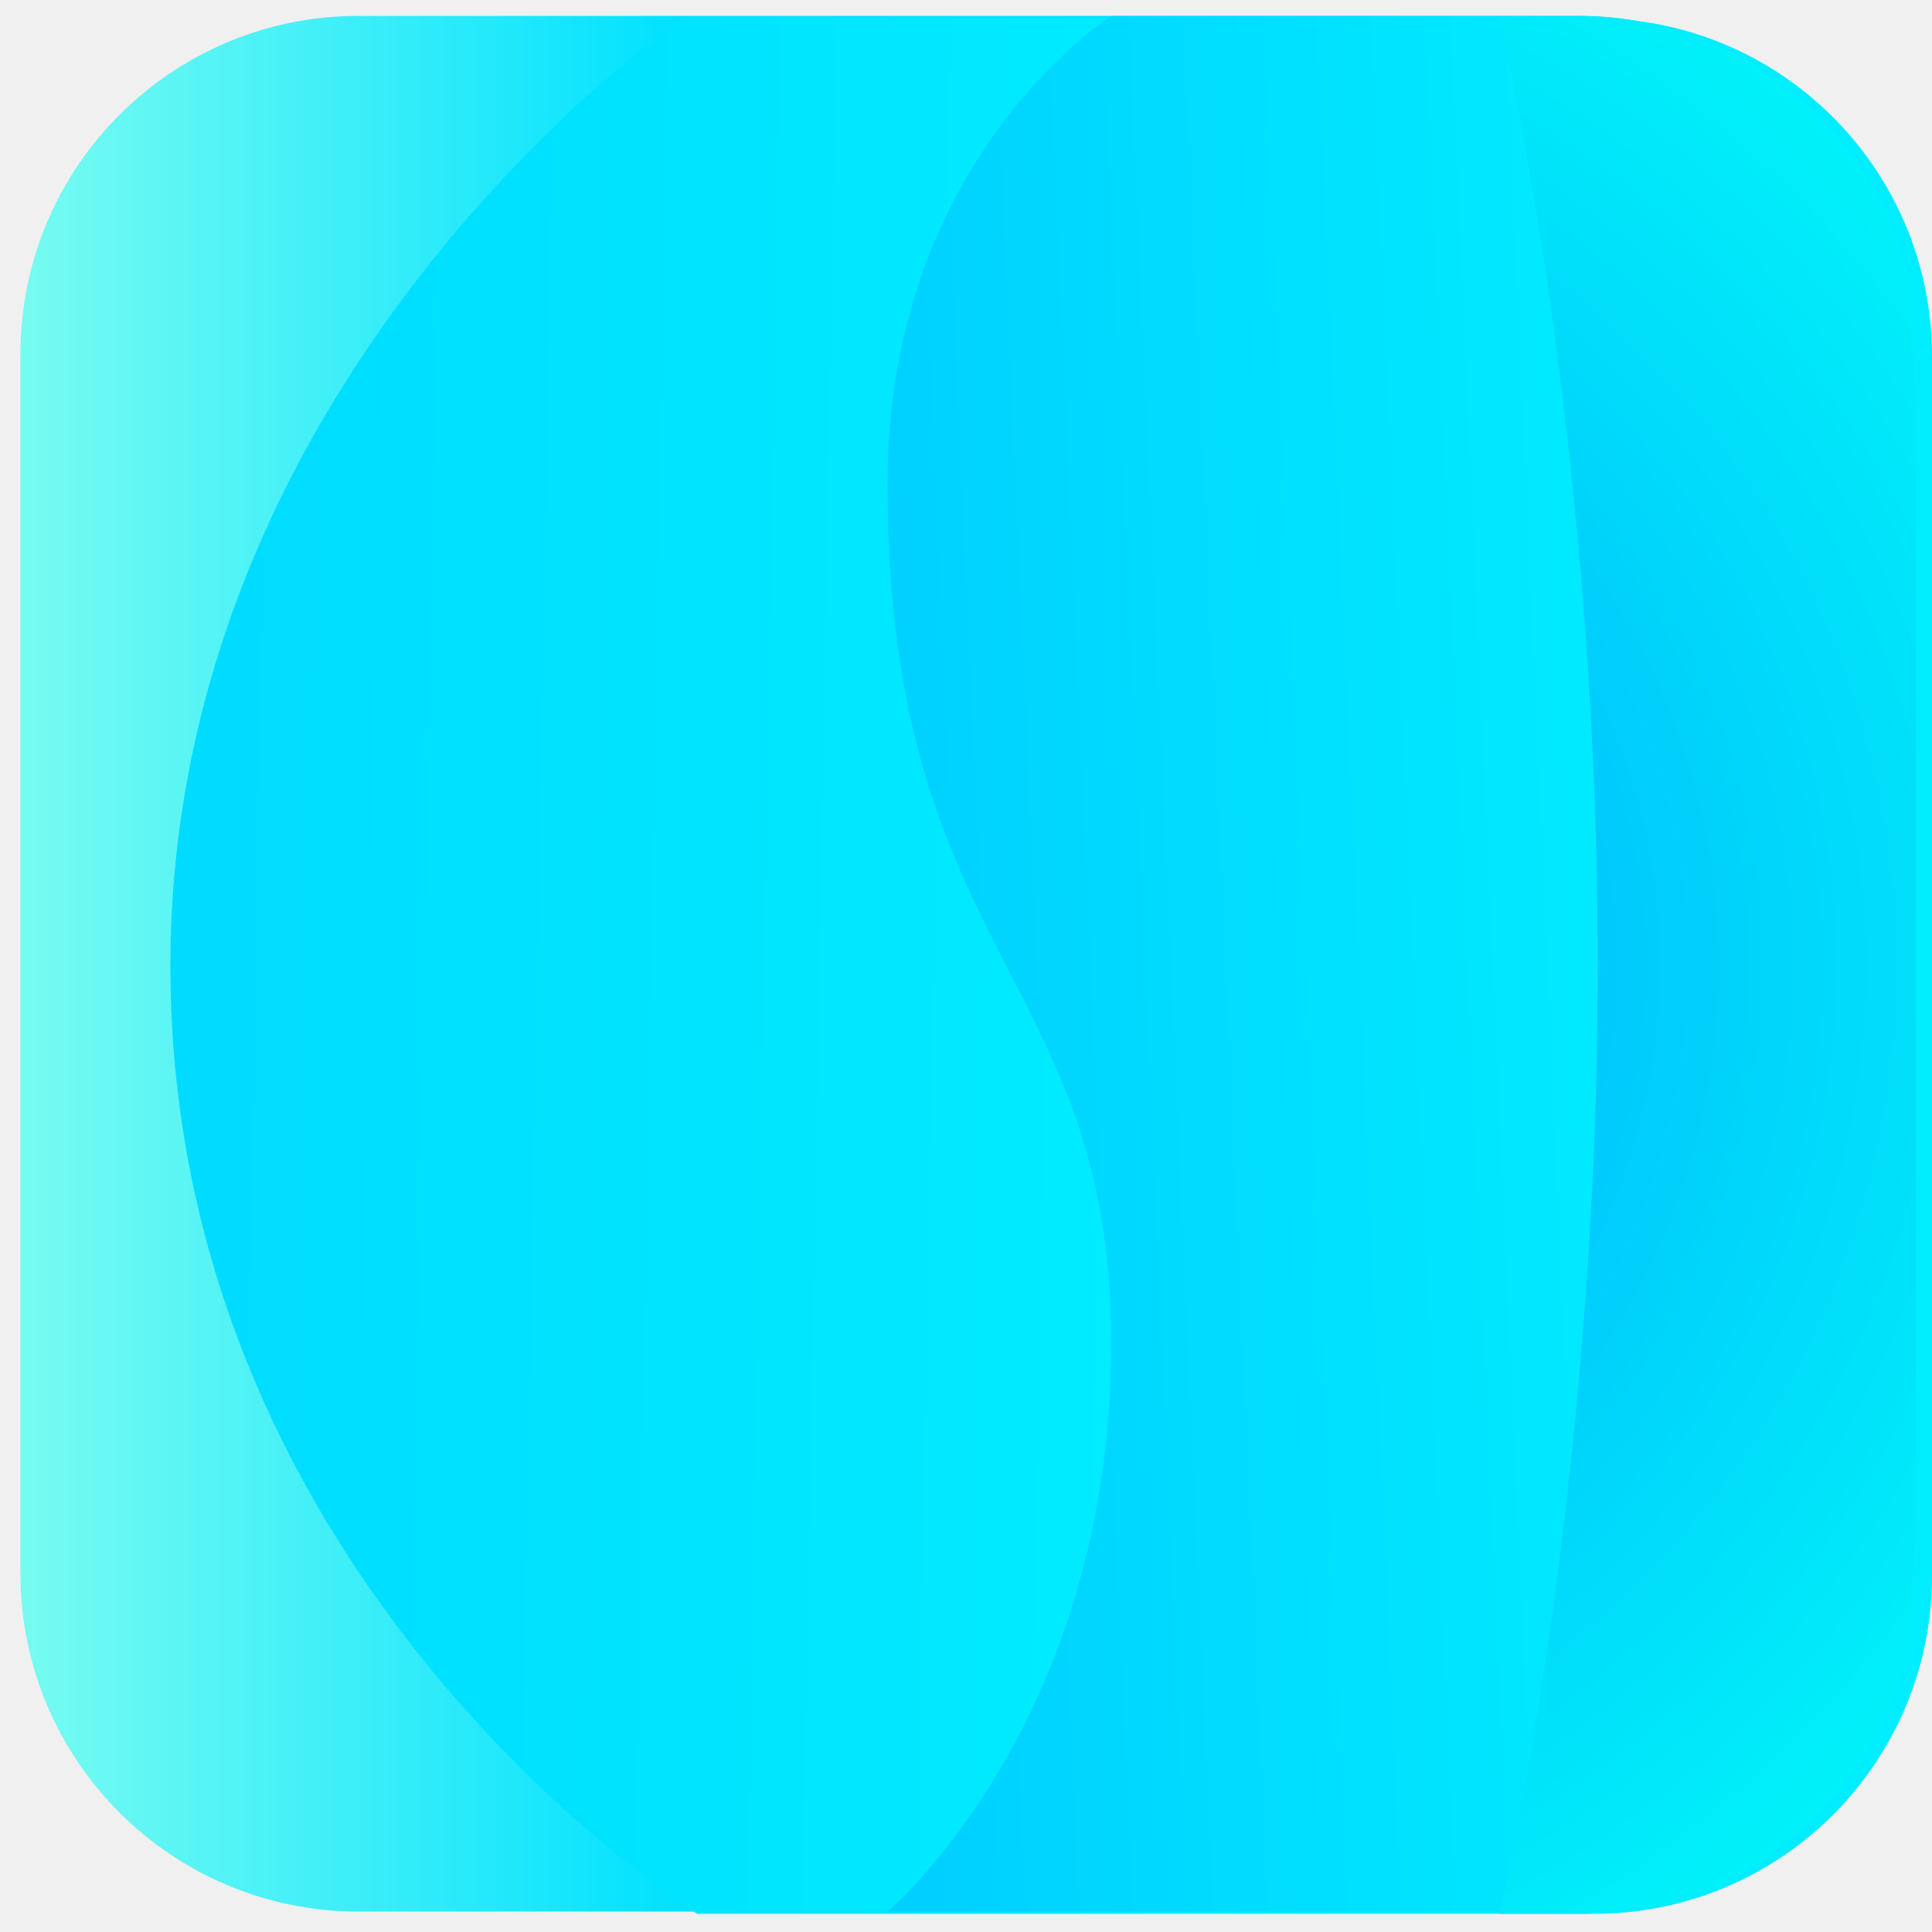
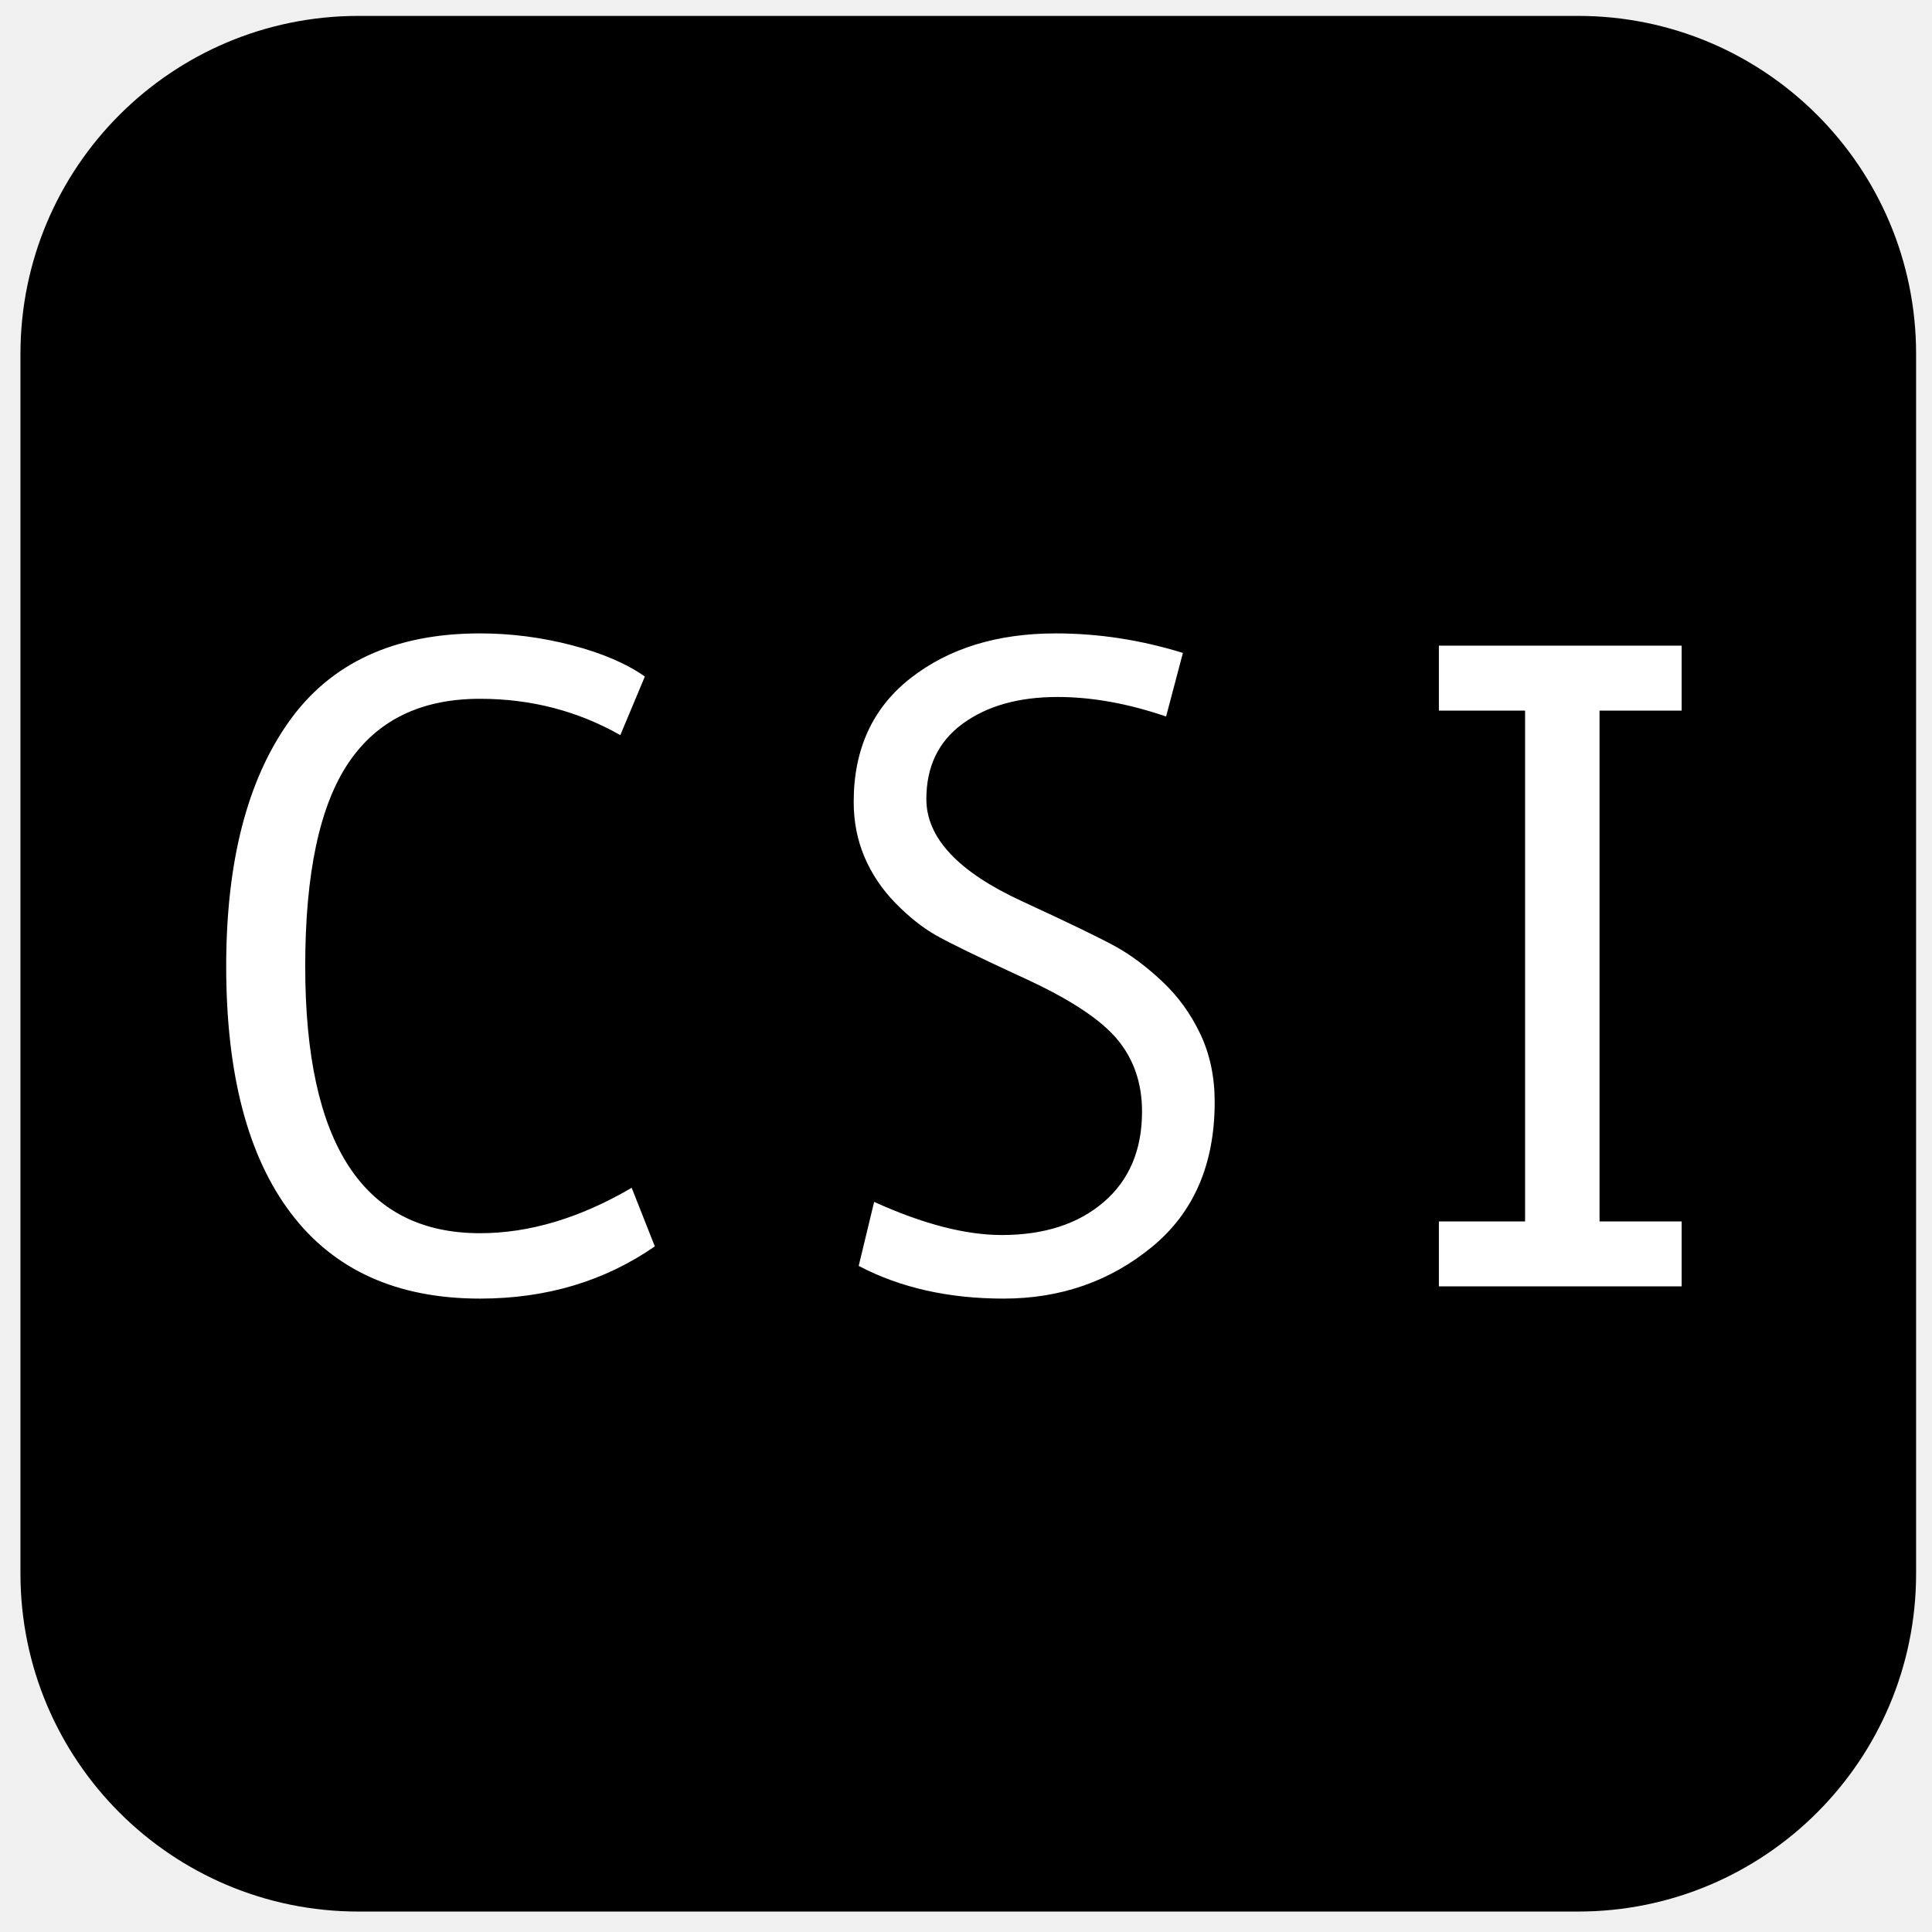
<svg xmlns="http://www.w3.org/2000/svg" version="1.1" width="150" height="150">
-   <g id="Layer1" name="Layer 2" opacity="1">
+   <g id="Layer1" name="icon" opacity="1">
    <g id="Shape1">
-       <path id="shapePath1" d="M1.588,27.476 C1.588,12.983 13.336,1.235 27.829,1.235 L122.524,1.235 C137.017,1.235 148.765,12.983 148.765,27.476 L148.765,122.172 C148.765,136.665 137.017,148.412 122.524,148.412 L27.829,148.412 C13.336,148.412 1.588,136.665 1.588,122.172 L1.588,27.476 Z" style="stroke:#323232;stroke-opacity:1;stroke-width:0;stroke-linejoin:miter;stroke-miterlimit:2;stroke-linecap:round;fill-rule:evenodd;fill:url(#linearGradientFill1);fill-opacity:1;" />
-       <defs>
-         <linearGradient id="linearGradientFill1" gradientUnits="userSpaceOnUse" x1="53.301" y1="74.823" x2="-5.485" y2="74.823">
-           <stop offset="0" stop-color="#00e1ff" stop-opacity="1" />
-           <stop offset="1" stop-color="#88ffef" stop-opacity="1" />
-         </linearGradient>
-       </defs>
+       <path id="shapePath1" d="M1.588,27.476 C1.588,12.983 13.336,1.235 27.829,1.235 L122.524,1.235 C137.017,1.235 148.765,12.983 148.765,27.476 L148.765,122.172 C148.765,136.665 137.017,148.412 122.524,148.412 L27.829,148.412 C13.336,148.412 1.588,136.665 1.588,122.172 L1.588,27.476 Z" style="stroke:#323232;stroke-opacity:1;stroke-width:0;stroke-linejoin:miter;stroke-miterlimit:2;stroke-linecap:round;fill-rule:evenodd;fill:#000000;fill-opacity:1;" />
    </g>
-   </g>
-   <g id="Layer2" name="Layer 4" opacity="1">
    <g id="Shape2">
-       <path id="shapePath2" d="M53.004,1.411 L123.759,1.411 C138.252,1.411 150,13.16 150,27.652 L150,122.349 C150,136.842 138.252,148.589 123.759,148.589 L54.126,148.589 C54.126,148.589 13.229,123.211 13.229,75 C13.229,28.515 53.004,1.411 53.004,1.411 Z" style="stroke:#323232;stroke-opacity:1;stroke-width:0;stroke-linejoin:miter;stroke-miterlimit:2;stroke-linecap:round;fill-rule:evenodd;fill:url(#linearGradientFill2);fill-opacity:1;" />
-       <defs>
-         <linearGradient id="linearGradientFill2" gradientUnits="userSpaceOnUse" x1="99.194" y1="75" x2="13.229" y2="73.467">
-           <stop offset="0.082" stop-color="#00edff" stop-opacity="1" />
-           <stop offset="1" stop-color="#00dbff" stop-opacity="1" />
-         </linearGradient>
-       </defs>
-     </g>
-   </g>
-   <g id="Layer3" name="Layer 6" opacity="1">
-     <g id="Shape3">
-       <path id="shapePath3" d="M86.28,1.235 L122.524,1.235 C137.017,1.235 148.765,12.983 148.765,27.476 L148.765,122.172 C148.765,136.665 137.017,148.412 122.524,148.412 L68.908,148.412 C68.908,148.412 86.28,133.824 86.28,104.299 C86.28,75.591 68.908,74.332 68.908,37.514 C68.908,12.208 86.28,1.235 86.28,1.235 Z" style="stroke:#323232;stroke-opacity:1;stroke-width:0;stroke-linejoin:miter;stroke-miterlimit:2;stroke-linecap:round;fill-rule:evenodd;fill:url(#linearGradientFill3);fill-opacity:1;" />
-       <defs>
-         <linearGradient id="linearGradientFill3" gradientUnits="userSpaceOnUse" x1="68.908" y1="71.724" x2="137.5" y2="68.659">
-           <stop offset="0" stop-color="#00d0ff" stop-opacity="1" />
-           <stop offset="1" stop-color="#00f1ff" stop-opacity="1" />
-         </linearGradient>
-       </defs>
-     </g>
-   </g>
-   <g id="Layer4" name="Layer 1" opacity="1">
-     <g id="Shape4">
-       <path id="shapePath4" d="M116.422,1.411 L122.524,1.411 C137.017,1.411 148.765,13.16 148.765,27.652 L148.765,122.348 C148.765,136.841 137.017,148.589 122.524,148.589 L116.422,148.589 C116.422,148.589 124.051,116.235 124.051,75 C124.051,33.603 116.422,1.411 116.422,1.411 Z" style="stroke:#323232;stroke-opacity:1;stroke-width:0;stroke-linejoin:miter;stroke-miterlimit:2;stroke-linecap:round;fill-rule:evenodd;fill:url(#radialGradientFill4);fill-opacity:1;" />
-       <defs>
-         <radialGradient id="radialGradientFill4" gradientUnits="userSpaceOnUse" cx="79.749" cy="75" r="105.706" fx="80.265" fy="75">
-           <stop offset="0" stop-color="#00a3ff" stop-opacity="1" />
-           <stop offset="1" stop-color="#00fff8" stop-opacity="1" />
-         </radialGradient>
-       </defs>
+       <path id="shapePath2" d="M50.841,96.769 C46.94,99.471 42.416,100.823 37.269,100.823 C30.829,100.823 25.935,98.614 22.586,94.195 C19.237,89.777 17.562,83.384 17.562,75.018 C17.562,66.933 19.184,60.605 22.427,56.034 C25.671,51.463 30.618,49.177 37.269,49.177 C39.666,49.177 42.04,49.483 44.39,50.094 C46.74,50.705 48.632,51.516 50.066,52.526 L48.162,57.074 C44.848,55.194 41.217,54.254 37.269,54.254 C32.686,54.254 29.278,55.916 27.046,59.242 C24.813,62.568 23.697,67.826 23.697,75.018 C23.697,88.837 28.221,95.746 37.269,95.746 C41.1,95.746 45.025,94.571 49.043,92.221 L50.841,96.769 M90.535,55.629 C87.574,54.618 84.766,54.113 82.11,54.113 C79.102,54.113 76.652,54.8 74.76,56.175 C72.868,57.55 71.922,59.506 71.922,62.045 C71.922,65.053 74.401,67.697 79.36,69.977 C83.027,71.669 85.453,72.844 86.64,73.502 C87.827,74.16 89.031,75.065 90.254,76.216 C91.475,77.368 92.457,78.725 93.197,80.288 C93.937,81.851 94.308,83.608 94.308,85.558 C94.308,90.4 92.68,94.154 89.425,96.822 C86.17,99.489 82.333,100.823 77.915,100.823 C73.638,100.823 69.889,99.977 66.669,98.284 L67.868,93.314 C71.652,95.029 74.954,95.887 77.774,95.887 C81.064,95.887 83.702,95.035 85.688,93.332 C87.674,91.628 88.667,89.283 88.667,86.299 C88.667,84.089 88.021,82.215 86.728,80.676 C85.436,79.136 83.05,77.568 79.572,75.969 C76,74.324 73.691,73.202 72.645,72.603 C71.599,72.004 70.559,71.175 69.525,70.118 C68.491,69.06 67.692,67.873 67.128,66.557 C66.564,65.241 66.281,63.807 66.281,62.256 C66.281,58.143 67.762,54.935 70.723,52.632 C73.685,50.329 77.433,49.177 81.969,49.177 C85.283,49.177 88.573,49.683 91.84,50.693 L90.535,55.629 M130.562,99.871 L111.715,99.871 L111.715,94.83 L118.407,94.83 L118.407,55.17 L111.715,55.17 L111.715,50.129 L130.562,50.129 L130.562,55.17 L124.188,55.17 L124.188,94.83 L130.562,94.83 L130.562,99.871 Z" style="stroke:none;fill-rule:nonzero;fill:#ffffff;fill-opacity:1;" />
    </g>
  </g>
</svg>
